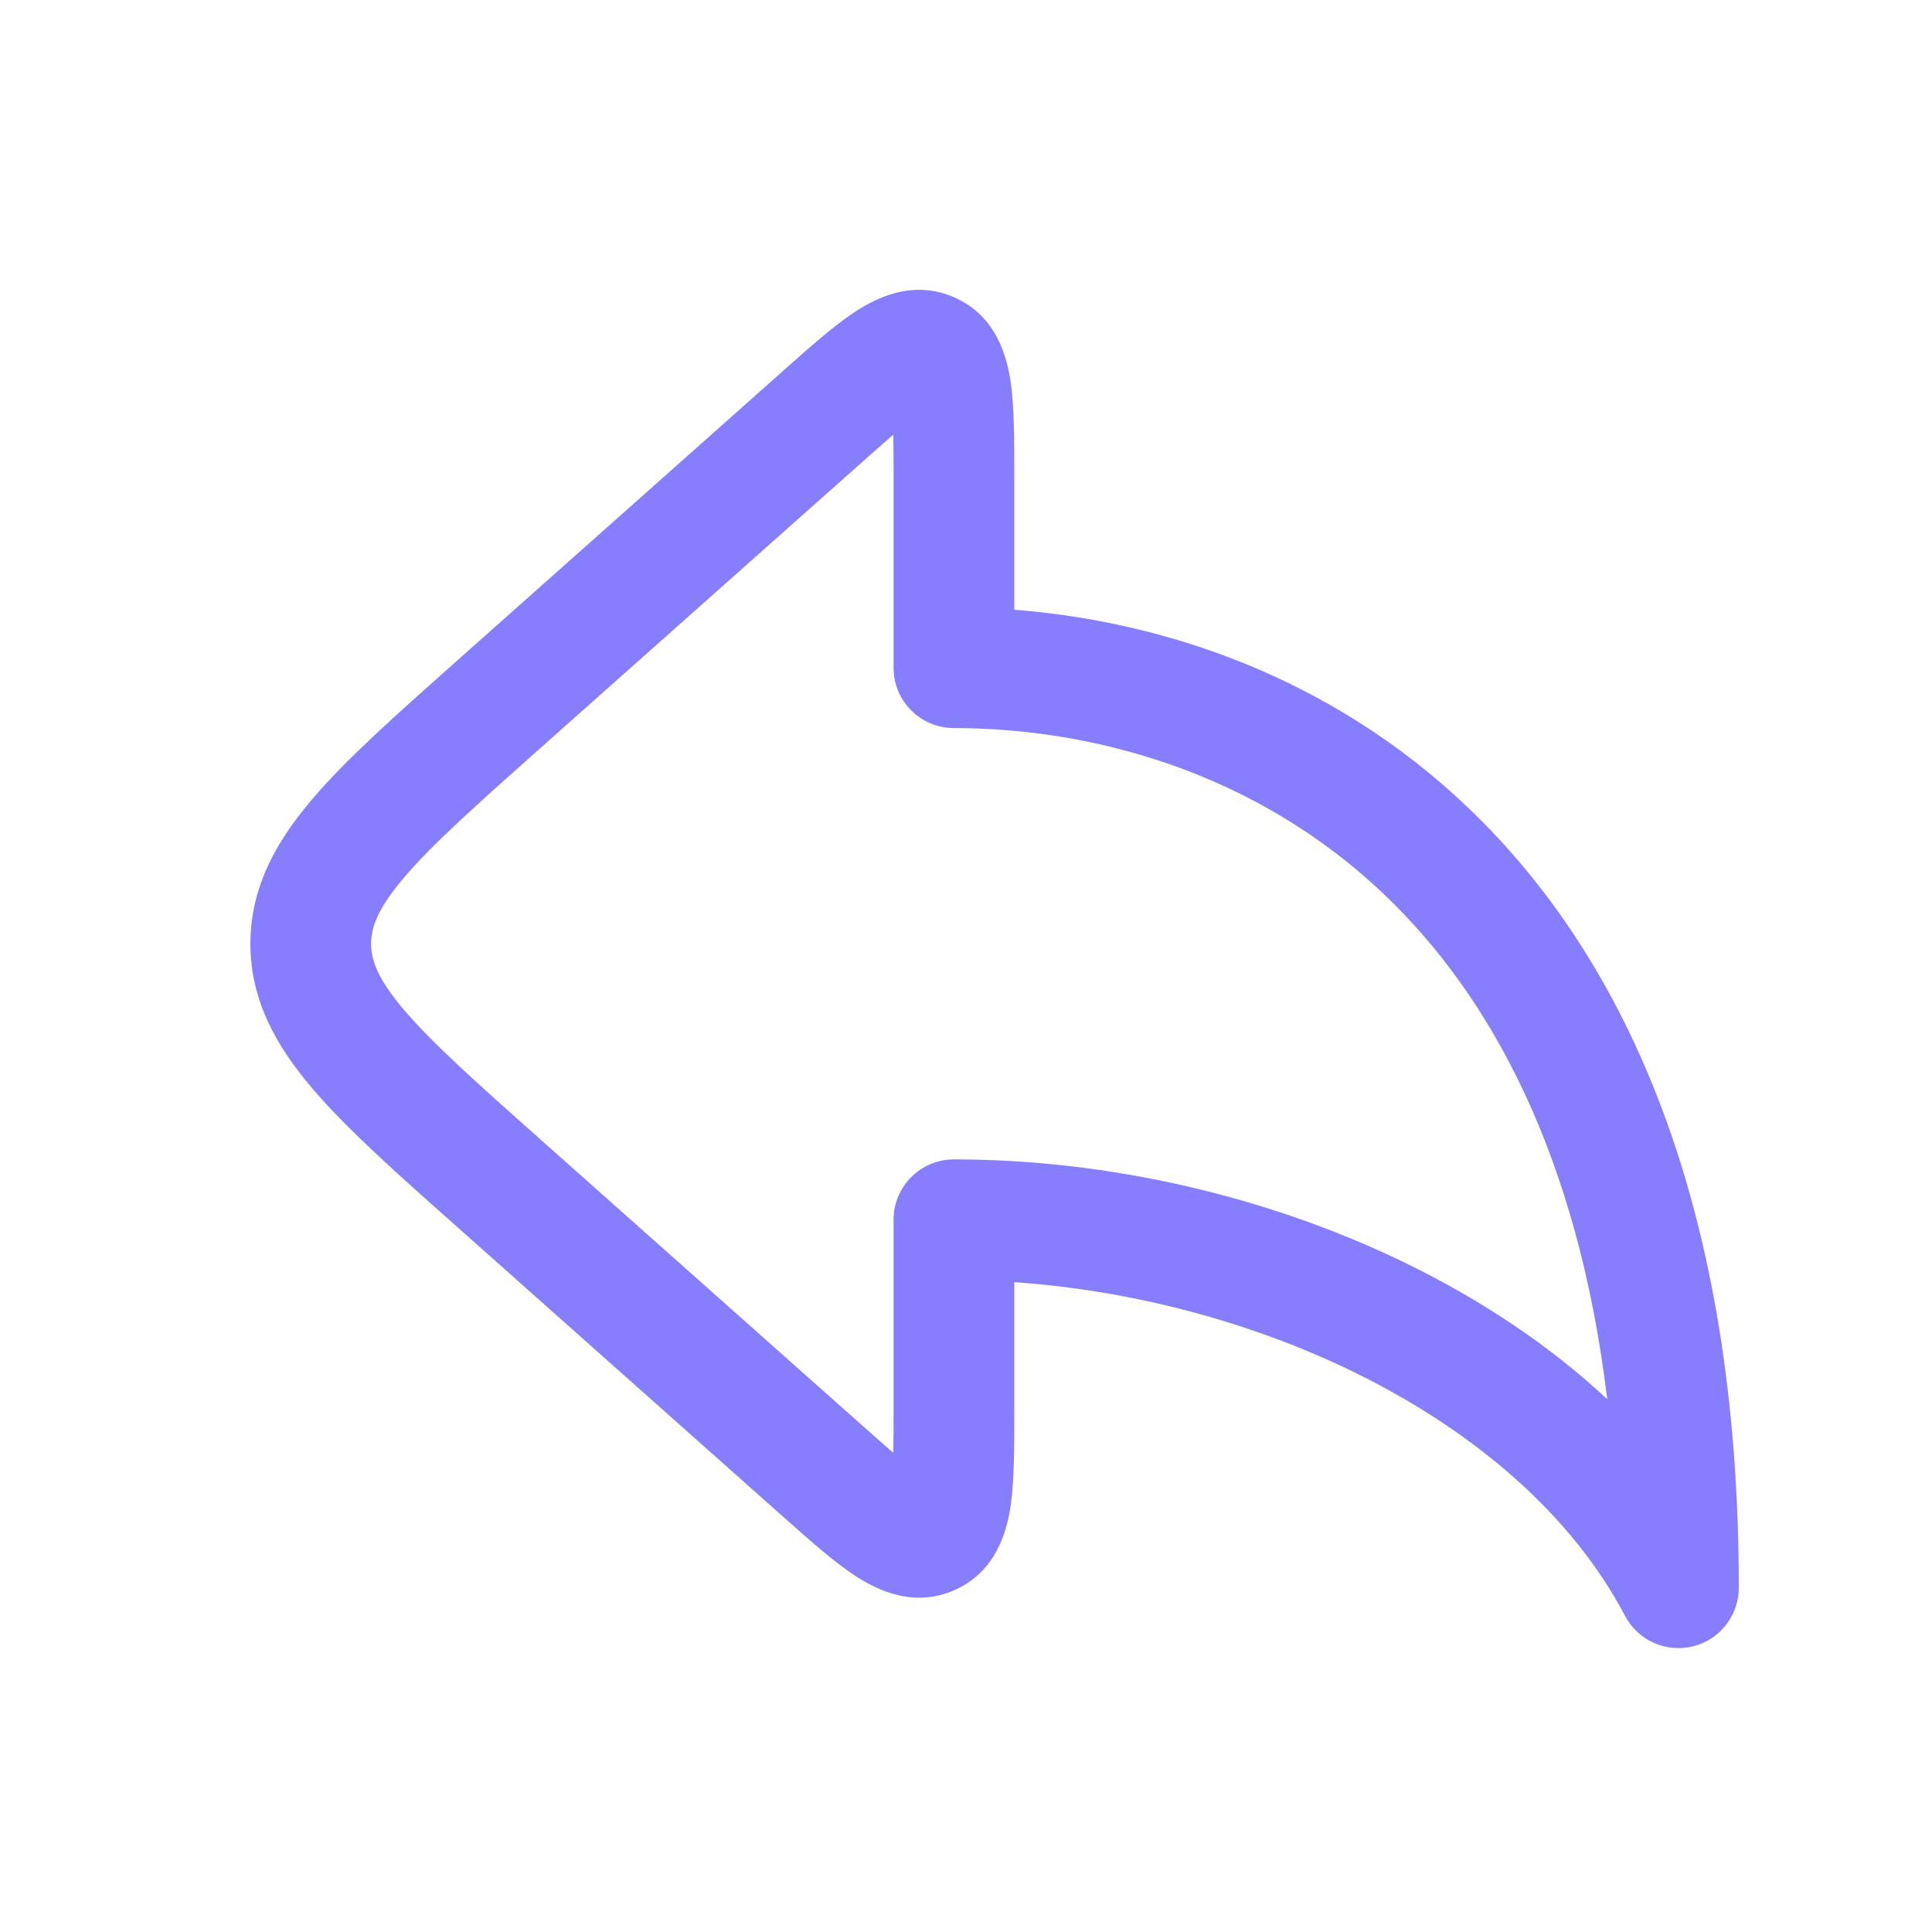
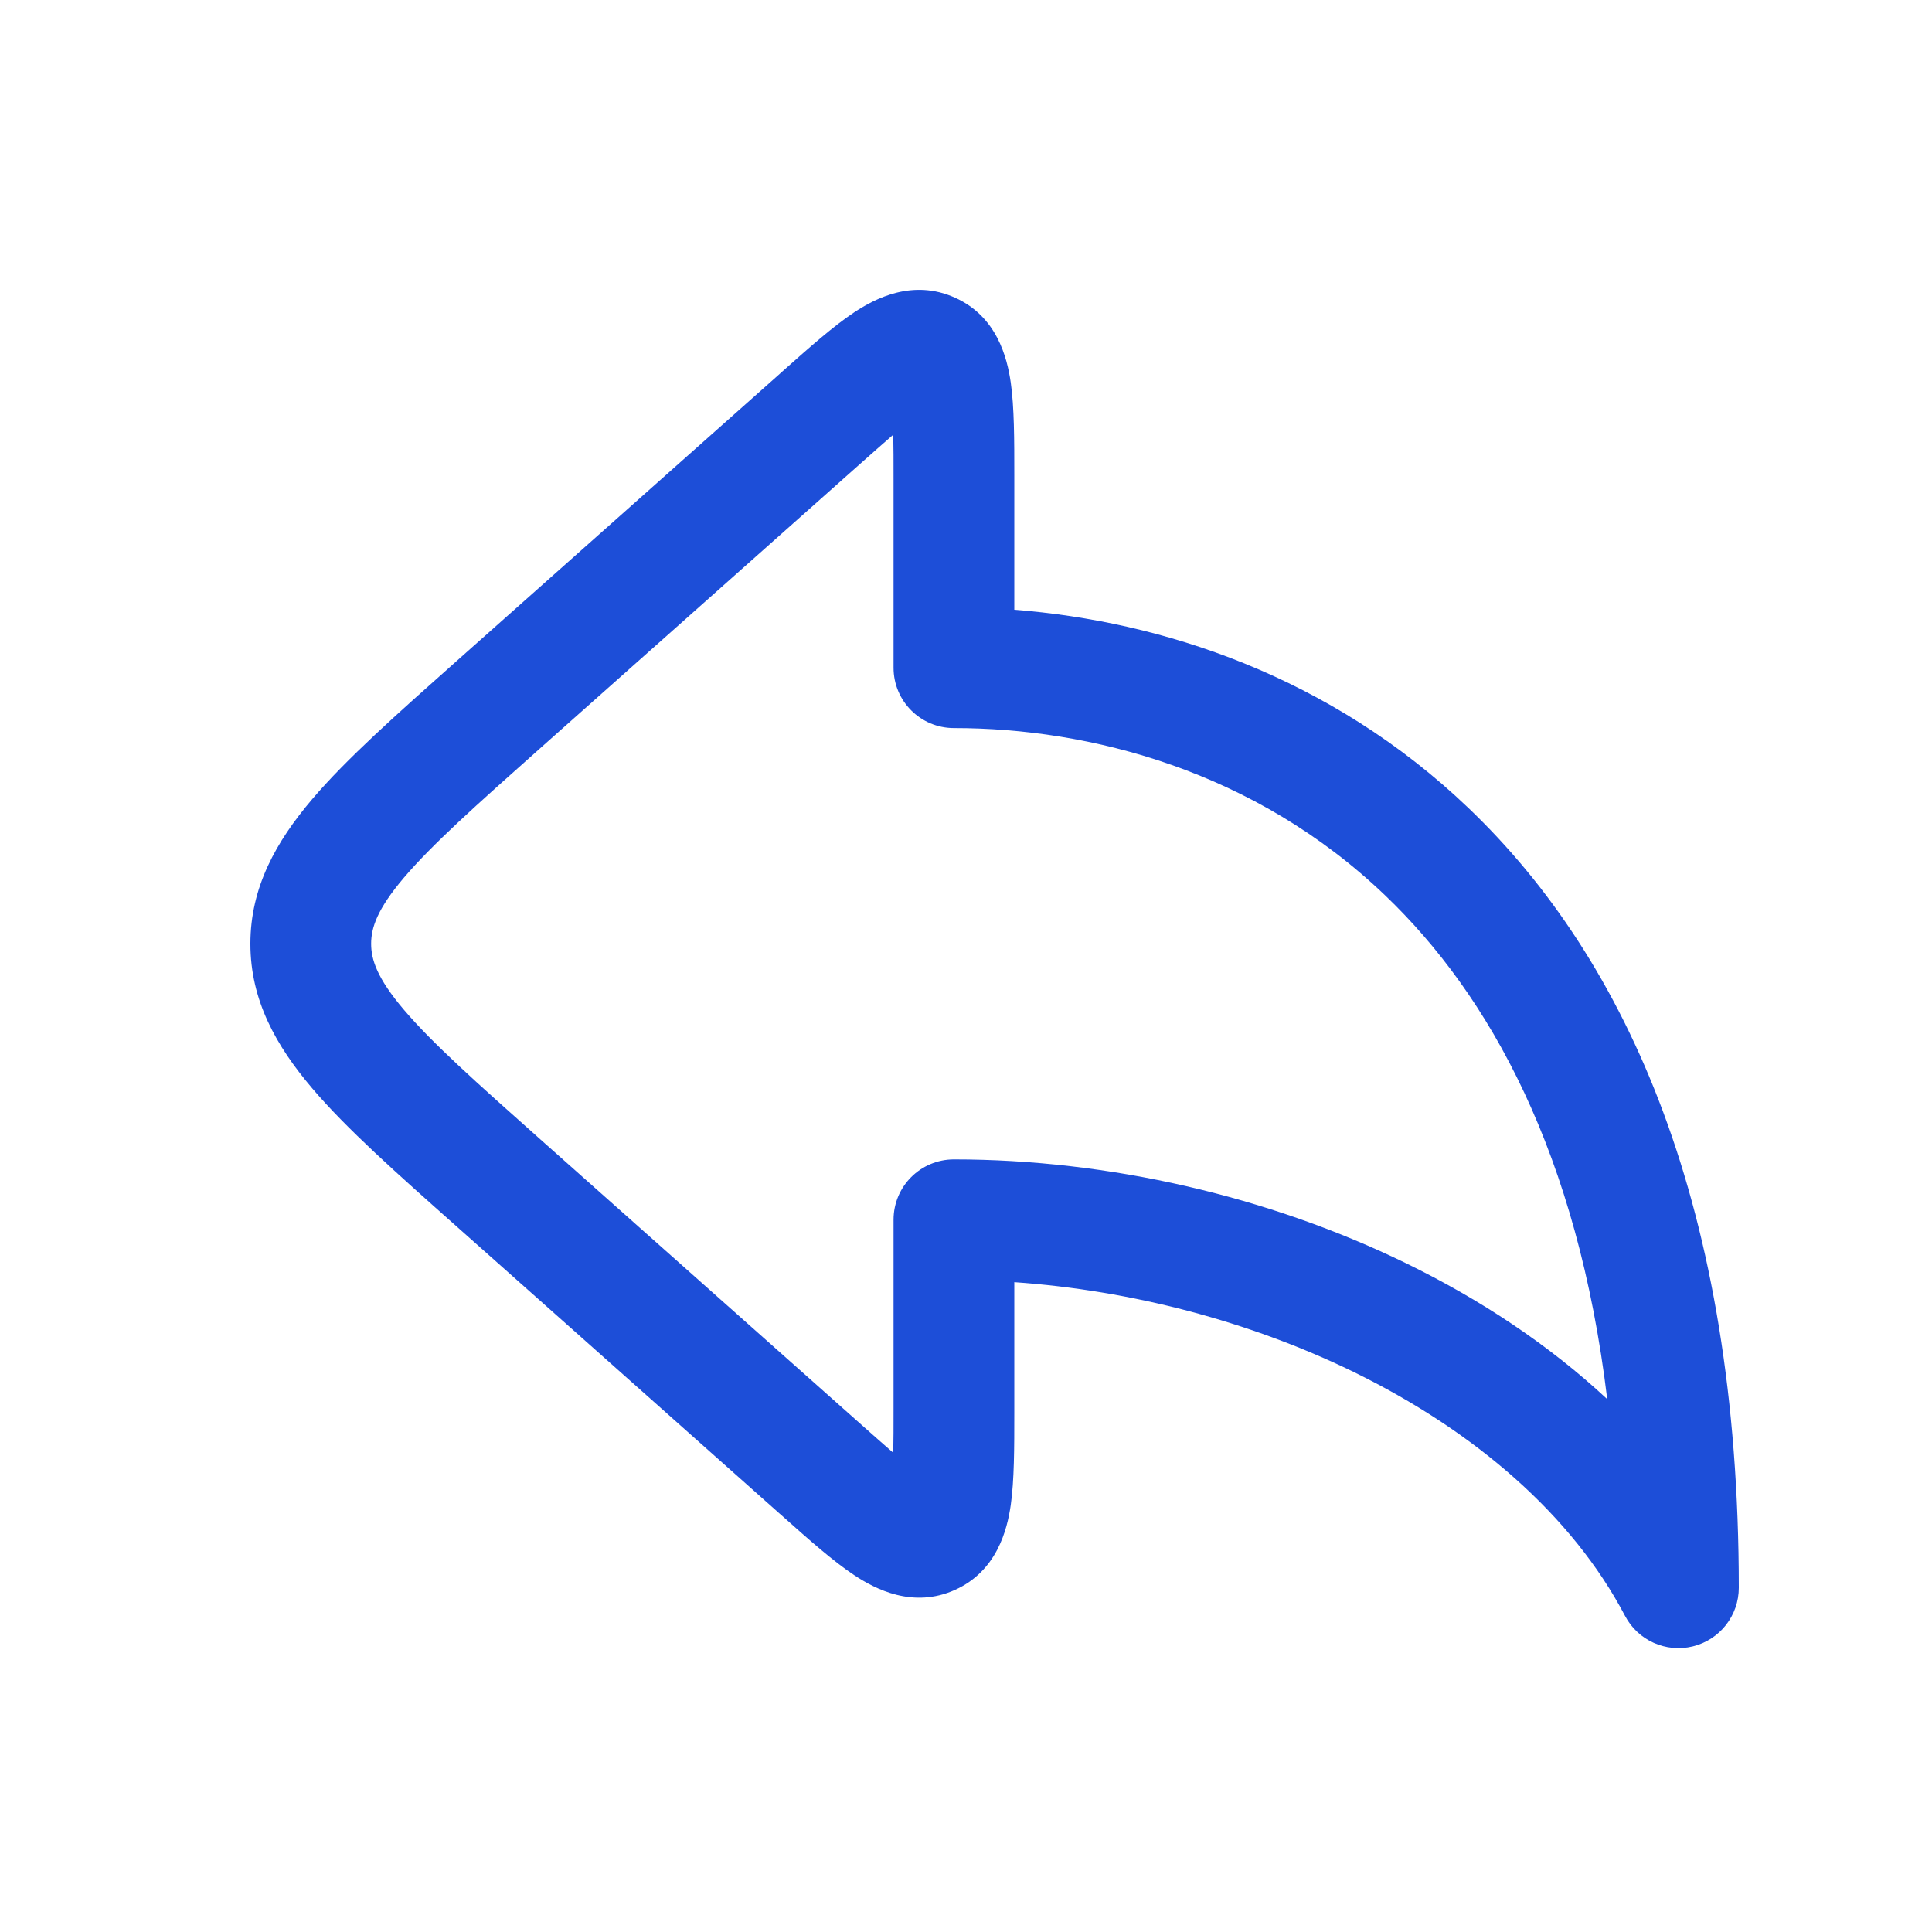
<svg xmlns="http://www.w3.org/2000/svg" width="20" height="20" viewBox="0 0 20 20" fill="none">
-   <path fill-rule="evenodd" clip-rule="evenodd" d="M8.105 3.84C8.094 3.85 8.084 3.859 8.073 3.869L4.728 6.842C4.104 7.397 3.586 7.856 3.231 8.274C2.858 8.713 2.592 9.185 2.592 9.77C2.592 10.354 2.858 10.826 3.231 11.265C3.586 11.683 4.104 12.143 4.728 12.697L8.073 15.671C8.084 15.68 8.094 15.69 8.105 15.699C8.375 15.94 8.628 16.164 8.846 16.308C9.06 16.449 9.449 16.654 9.885 16.459C10.321 16.263 10.426 15.835 10.463 15.582C10.5 15.323 10.5 14.985 10.5 14.624C10.5 14.609 10.5 14.595 10.5 14.581V13.273C11.71 13.357 12.935 13.678 14.008 14.2C15.268 14.815 16.275 15.686 16.822 16.727C16.955 16.981 17.245 17.112 17.525 17.043C17.804 16.974 18 16.724 18 16.436C18 12.502 16.849 9.94 15.203 8.366C13.768 6.993 12.02 6.43 10.5 6.312V4.959C10.5 4.944 10.5 4.93 10.5 4.916C10.5 4.554 10.5 4.216 10.463 3.958C10.426 3.704 10.321 3.276 9.885 3.081C9.449 2.885 9.06 3.09 8.846 3.231C8.628 3.375 8.375 3.6 8.105 3.84ZM9.247 4.5C9.153 4.581 9.041 4.681 8.903 4.803L5.593 7.745C4.925 8.339 4.475 8.741 4.183 9.084C3.903 9.413 3.842 9.606 3.842 9.77C3.842 9.933 3.903 10.126 4.183 10.455C4.475 10.798 4.925 11.2 5.593 11.794L8.903 14.736C9.041 14.858 9.153 14.958 9.247 15.039C9.25 14.915 9.25 14.764 9.25 14.581V12.627C9.25 12.281 9.53 12.002 9.875 12.002C11.469 12.002 13.125 12.38 14.555 13.077C15.321 13.45 16.034 13.921 16.638 14.484C16.331 11.944 15.423 10.306 14.339 9.269C12.989 7.977 11.283 7.537 9.875 7.537C9.53 7.537 9.25 7.258 9.25 6.912V4.959C9.25 4.775 9.25 4.624 9.247 4.5Z" fill="#877EFF" />
+   <path fill-rule="evenodd" clip-rule="evenodd" d="M8.105 3.84C8.094 3.85 8.084 3.859 8.073 3.869L4.728 6.842C4.104 7.397 3.586 7.856 3.231 8.274C2.858 8.713 2.592 9.185 2.592 9.77C2.592 10.354 2.858 10.826 3.231 11.265C3.586 11.683 4.104 12.143 4.728 12.697L8.073 15.671C8.084 15.68 8.094 15.69 8.105 15.699C8.375 15.94 8.628 16.164 8.846 16.308C9.06 16.449 9.449 16.654 9.885 16.459C10.321 16.263 10.426 15.835 10.463 15.582C10.5 15.323 10.5 14.985 10.5 14.624C10.5 14.609 10.5 14.595 10.5 14.581V13.273C11.71 13.357 12.935 13.678 14.008 14.2C15.268 14.815 16.275 15.686 16.822 16.727C16.955 16.981 17.245 17.112 17.525 17.043C17.804 16.974 18 16.724 18 16.436C18 12.502 16.849 9.94 15.203 8.366C13.768 6.993 12.02 6.43 10.5 6.312V4.959C10.5 4.944 10.5 4.93 10.5 4.916C10.5 4.554 10.5 4.216 10.463 3.958C10.426 3.704 10.321 3.276 9.885 3.081C9.449 2.885 9.06 3.09 8.846 3.231C8.628 3.375 8.375 3.6 8.105 3.84ZM9.247 4.5C9.153 4.581 9.041 4.681 8.903 4.803L5.593 7.745C4.925 8.339 4.475 8.741 4.183 9.084C3.903 9.413 3.842 9.606 3.842 9.77C3.842 9.933 3.903 10.126 4.183 10.455C4.475 10.798 4.925 11.2 5.593 11.794L8.903 14.736C9.041 14.858 9.153 14.958 9.247 15.039C9.25 14.915 9.25 14.764 9.25 14.581V12.627C9.25 12.281 9.53 12.002 9.875 12.002C11.469 12.002 13.125 12.38 14.555 13.077C15.321 13.45 16.034 13.921 16.638 14.484C16.331 11.944 15.423 10.306 14.339 9.269C12.989 7.977 11.283 7.537 9.875 7.537C9.53 7.537 9.25 7.258 9.25 6.912V4.959C9.25 4.775 9.25 4.624 9.247 4.5Z" fill="#1d4ed8" />
</svg>
